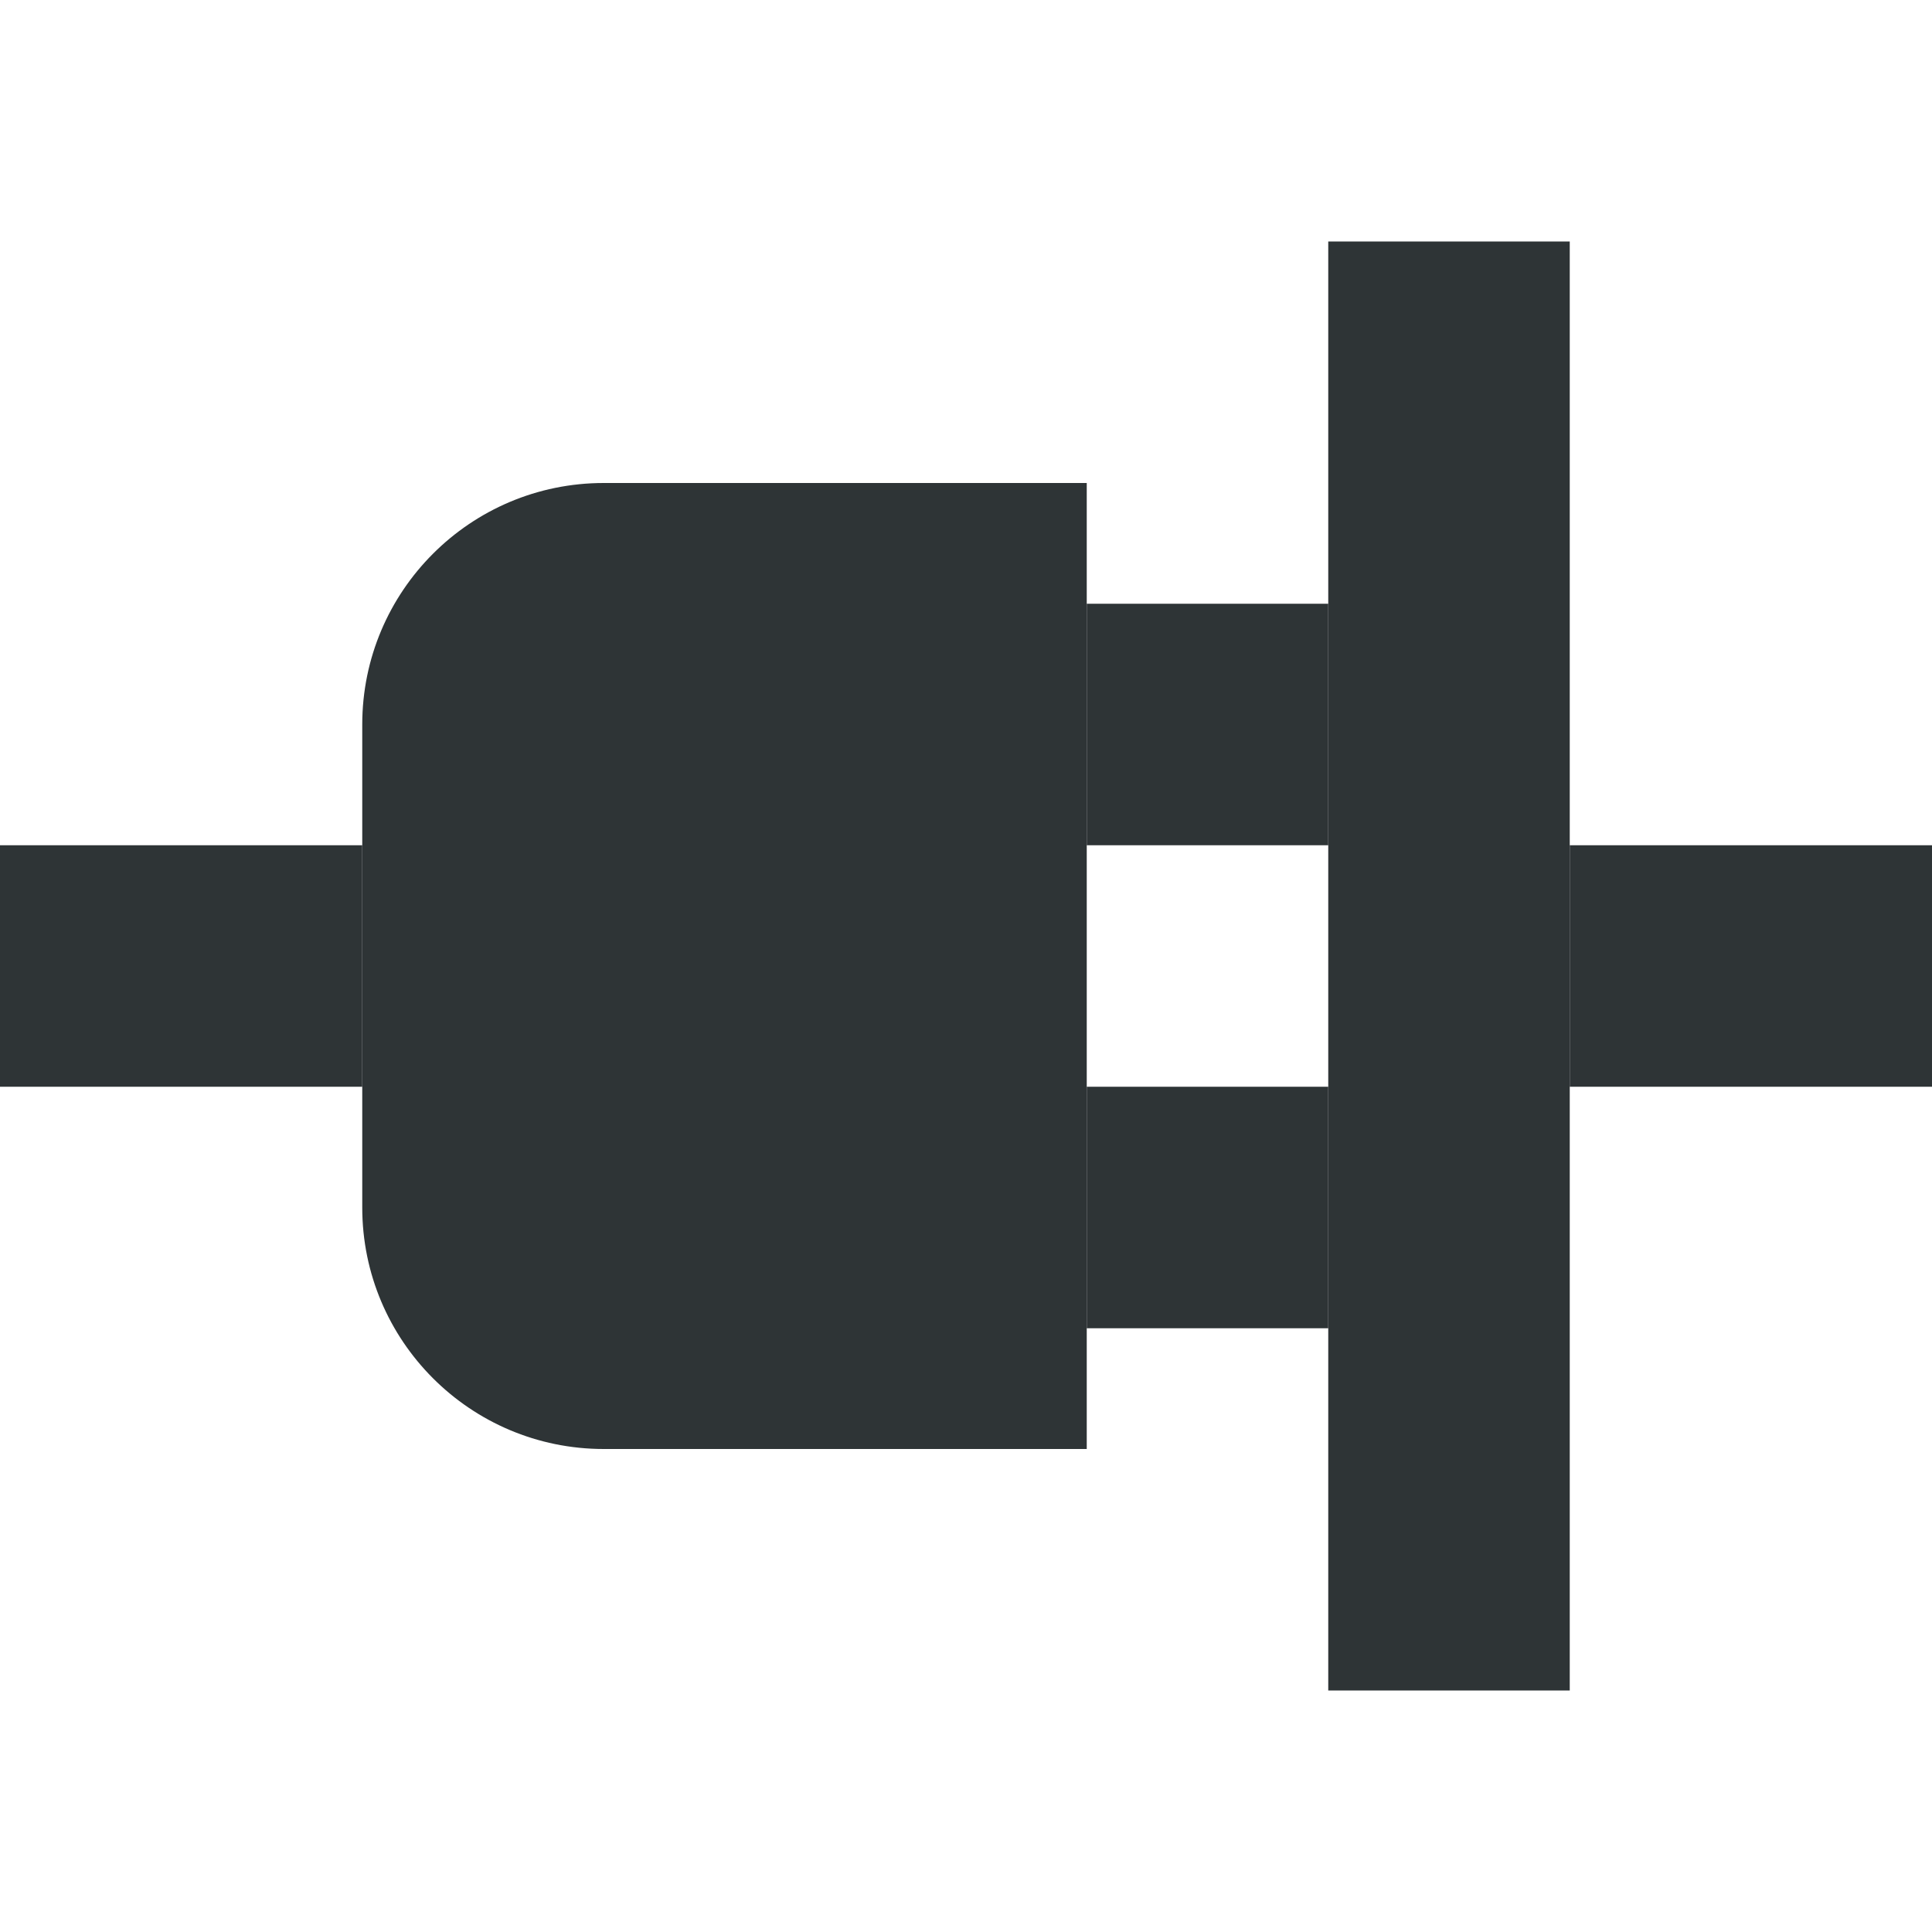
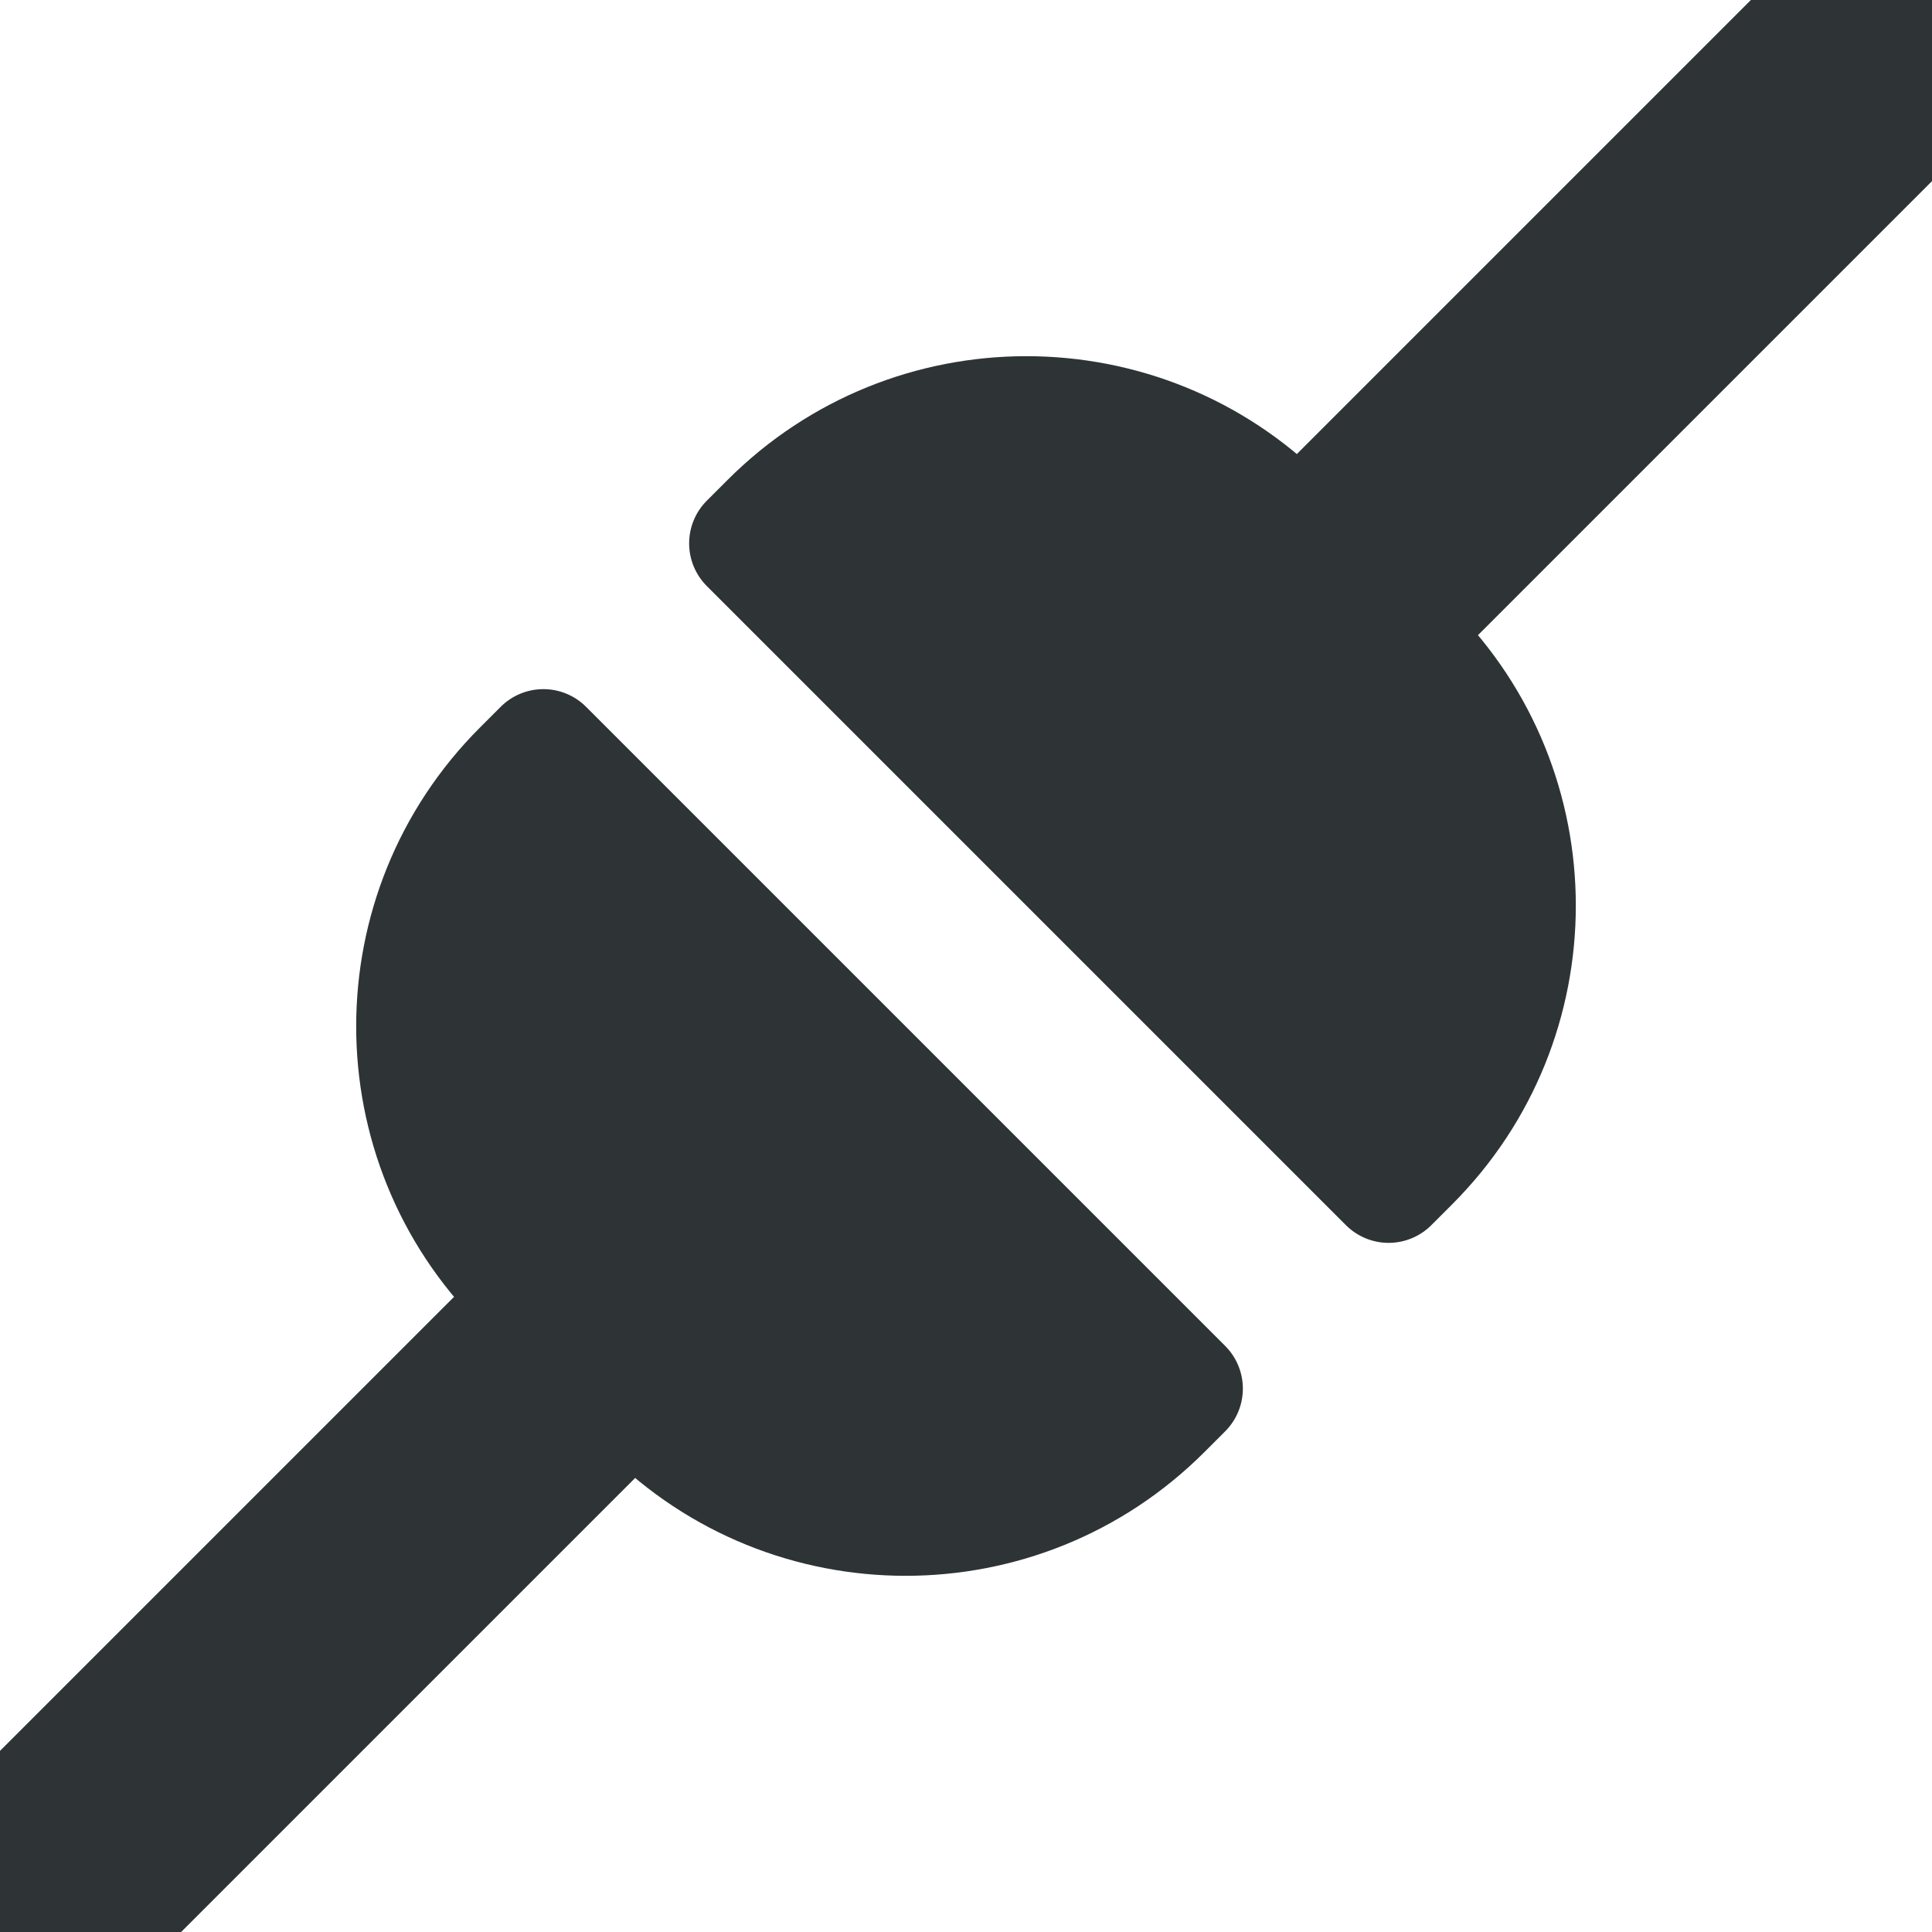
<svg xmlns="http://www.w3.org/2000/svg" width="16" height="16" viewBox="0 0 16 16">
  <g fill="#2e3436">
-     <path d="M0 7h3v2H0z" />
-     <path d="M5 4h4v8H5a2 2 0 0 1-2-2V6a2 2 0 0 1 2-2z" />
-     <path d="M9 5h2v2H9zM9 9h2v2H9z" />
-     <path d="M11 2h2v12h-2z" />
-     <path d="M13 7h3v2h-3z" />
+     <path d="M3.975 6.025L4.146 5.854A0.5 0.5 0 0 1 4.854 5.854L10.146 11.146A0.5 0.5 0 0 1 10.146 11.854L9.975 12.025A3.5 3.5 0 0 1 5.025 12.025L3.975 10.975A3.5 3.5 0 0 1 3.975 6.025ZM0 16L0 14.5L4.457 10.043L5.957 11.543L1.5 16Z" />
+     <path d="M5.854 4.146L6.025 3.975A3.5 3.5 0 0 1 10.975 3.975L12.025 5.025A3.5 3.5 0 0 1 12.025 9.975L11.854 10.146A0.5 0.5 0 0 1 11.146 10.146L5.854 4.854A0.5 0.5 0 0 1 5.854 4.146ZM10.043 4.457L14.5 0L16 0L16 1.5L11.543 5.957Z" />
  </g>
</svg>
